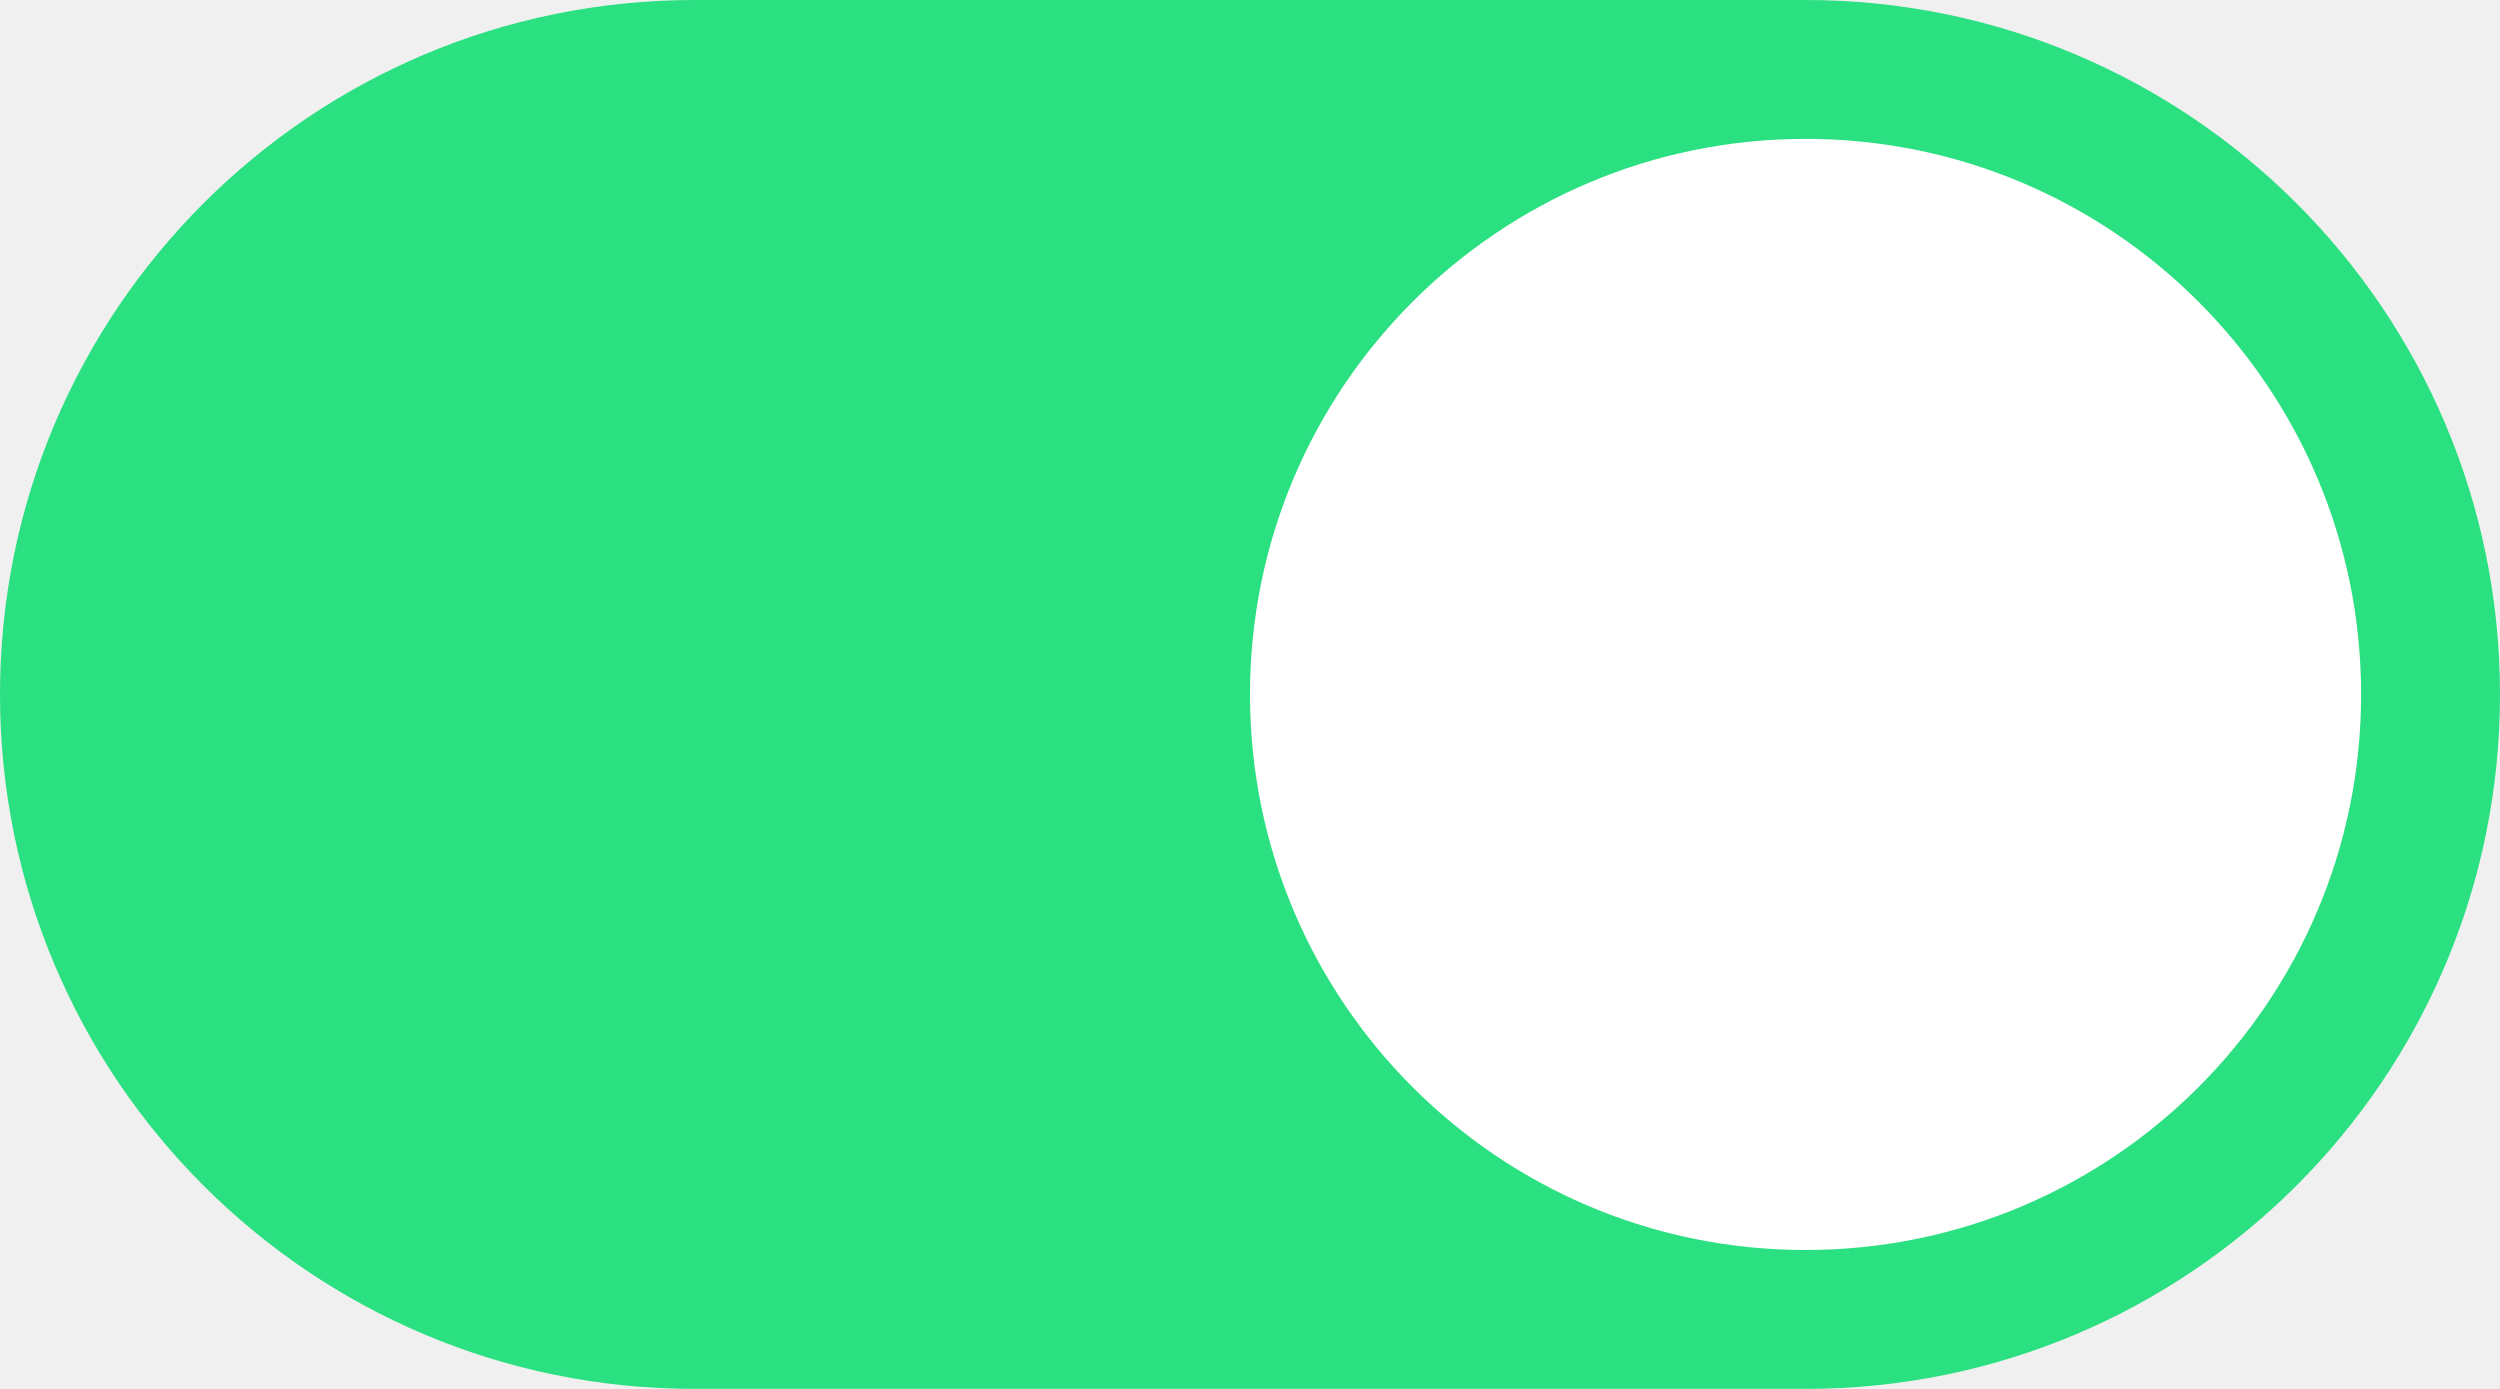
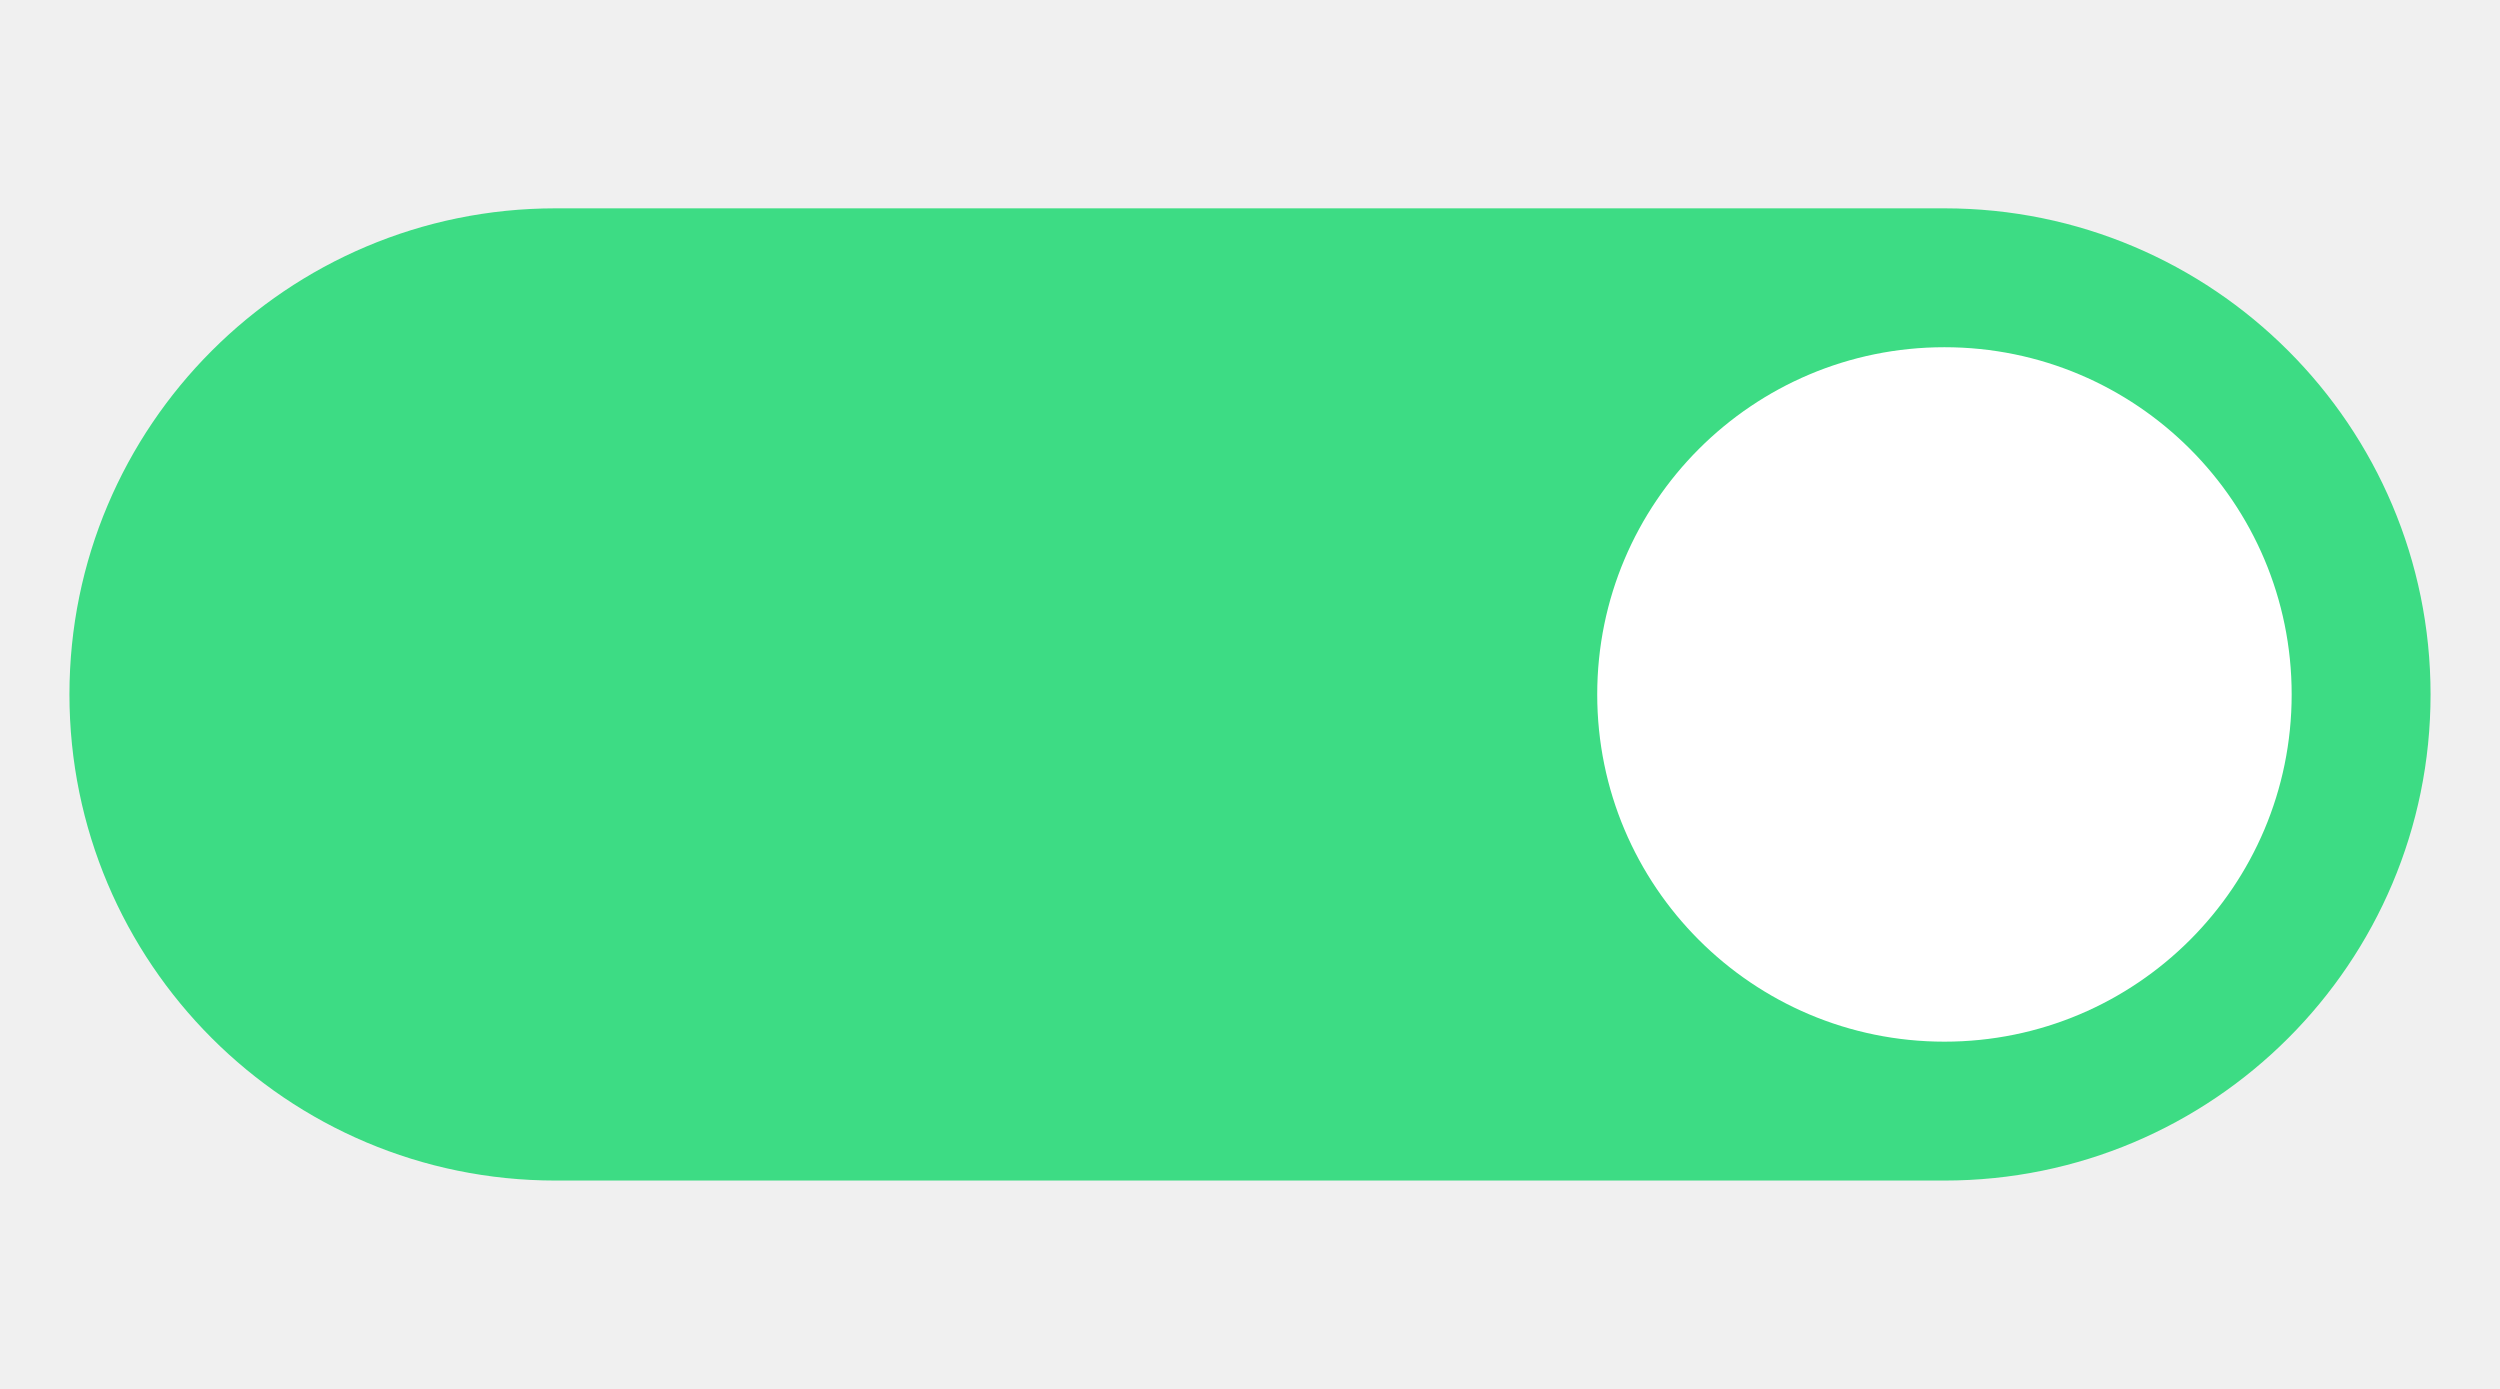
<svg xmlns="http://www.w3.org/2000/svg" width="36" height="20" viewBox="0 0 36 20" fill="none">
-   <rect width="36" height="20" rx="10" fill="#2BE080" />
-   <circle cx="26" cy="10" r="8" fill="white" />
+   <g id="smalltumb">
+     <rect id="tumb__COLOR:tumbler-on" x="1" y="3" width="34" height="14" rx="7" fill="#3DDC84" />
+     <circle id="tumb__COLOR:tumbler-on-2" cx="28" cy="10" r="5" fill="white" />
+   </g>
</svg>
